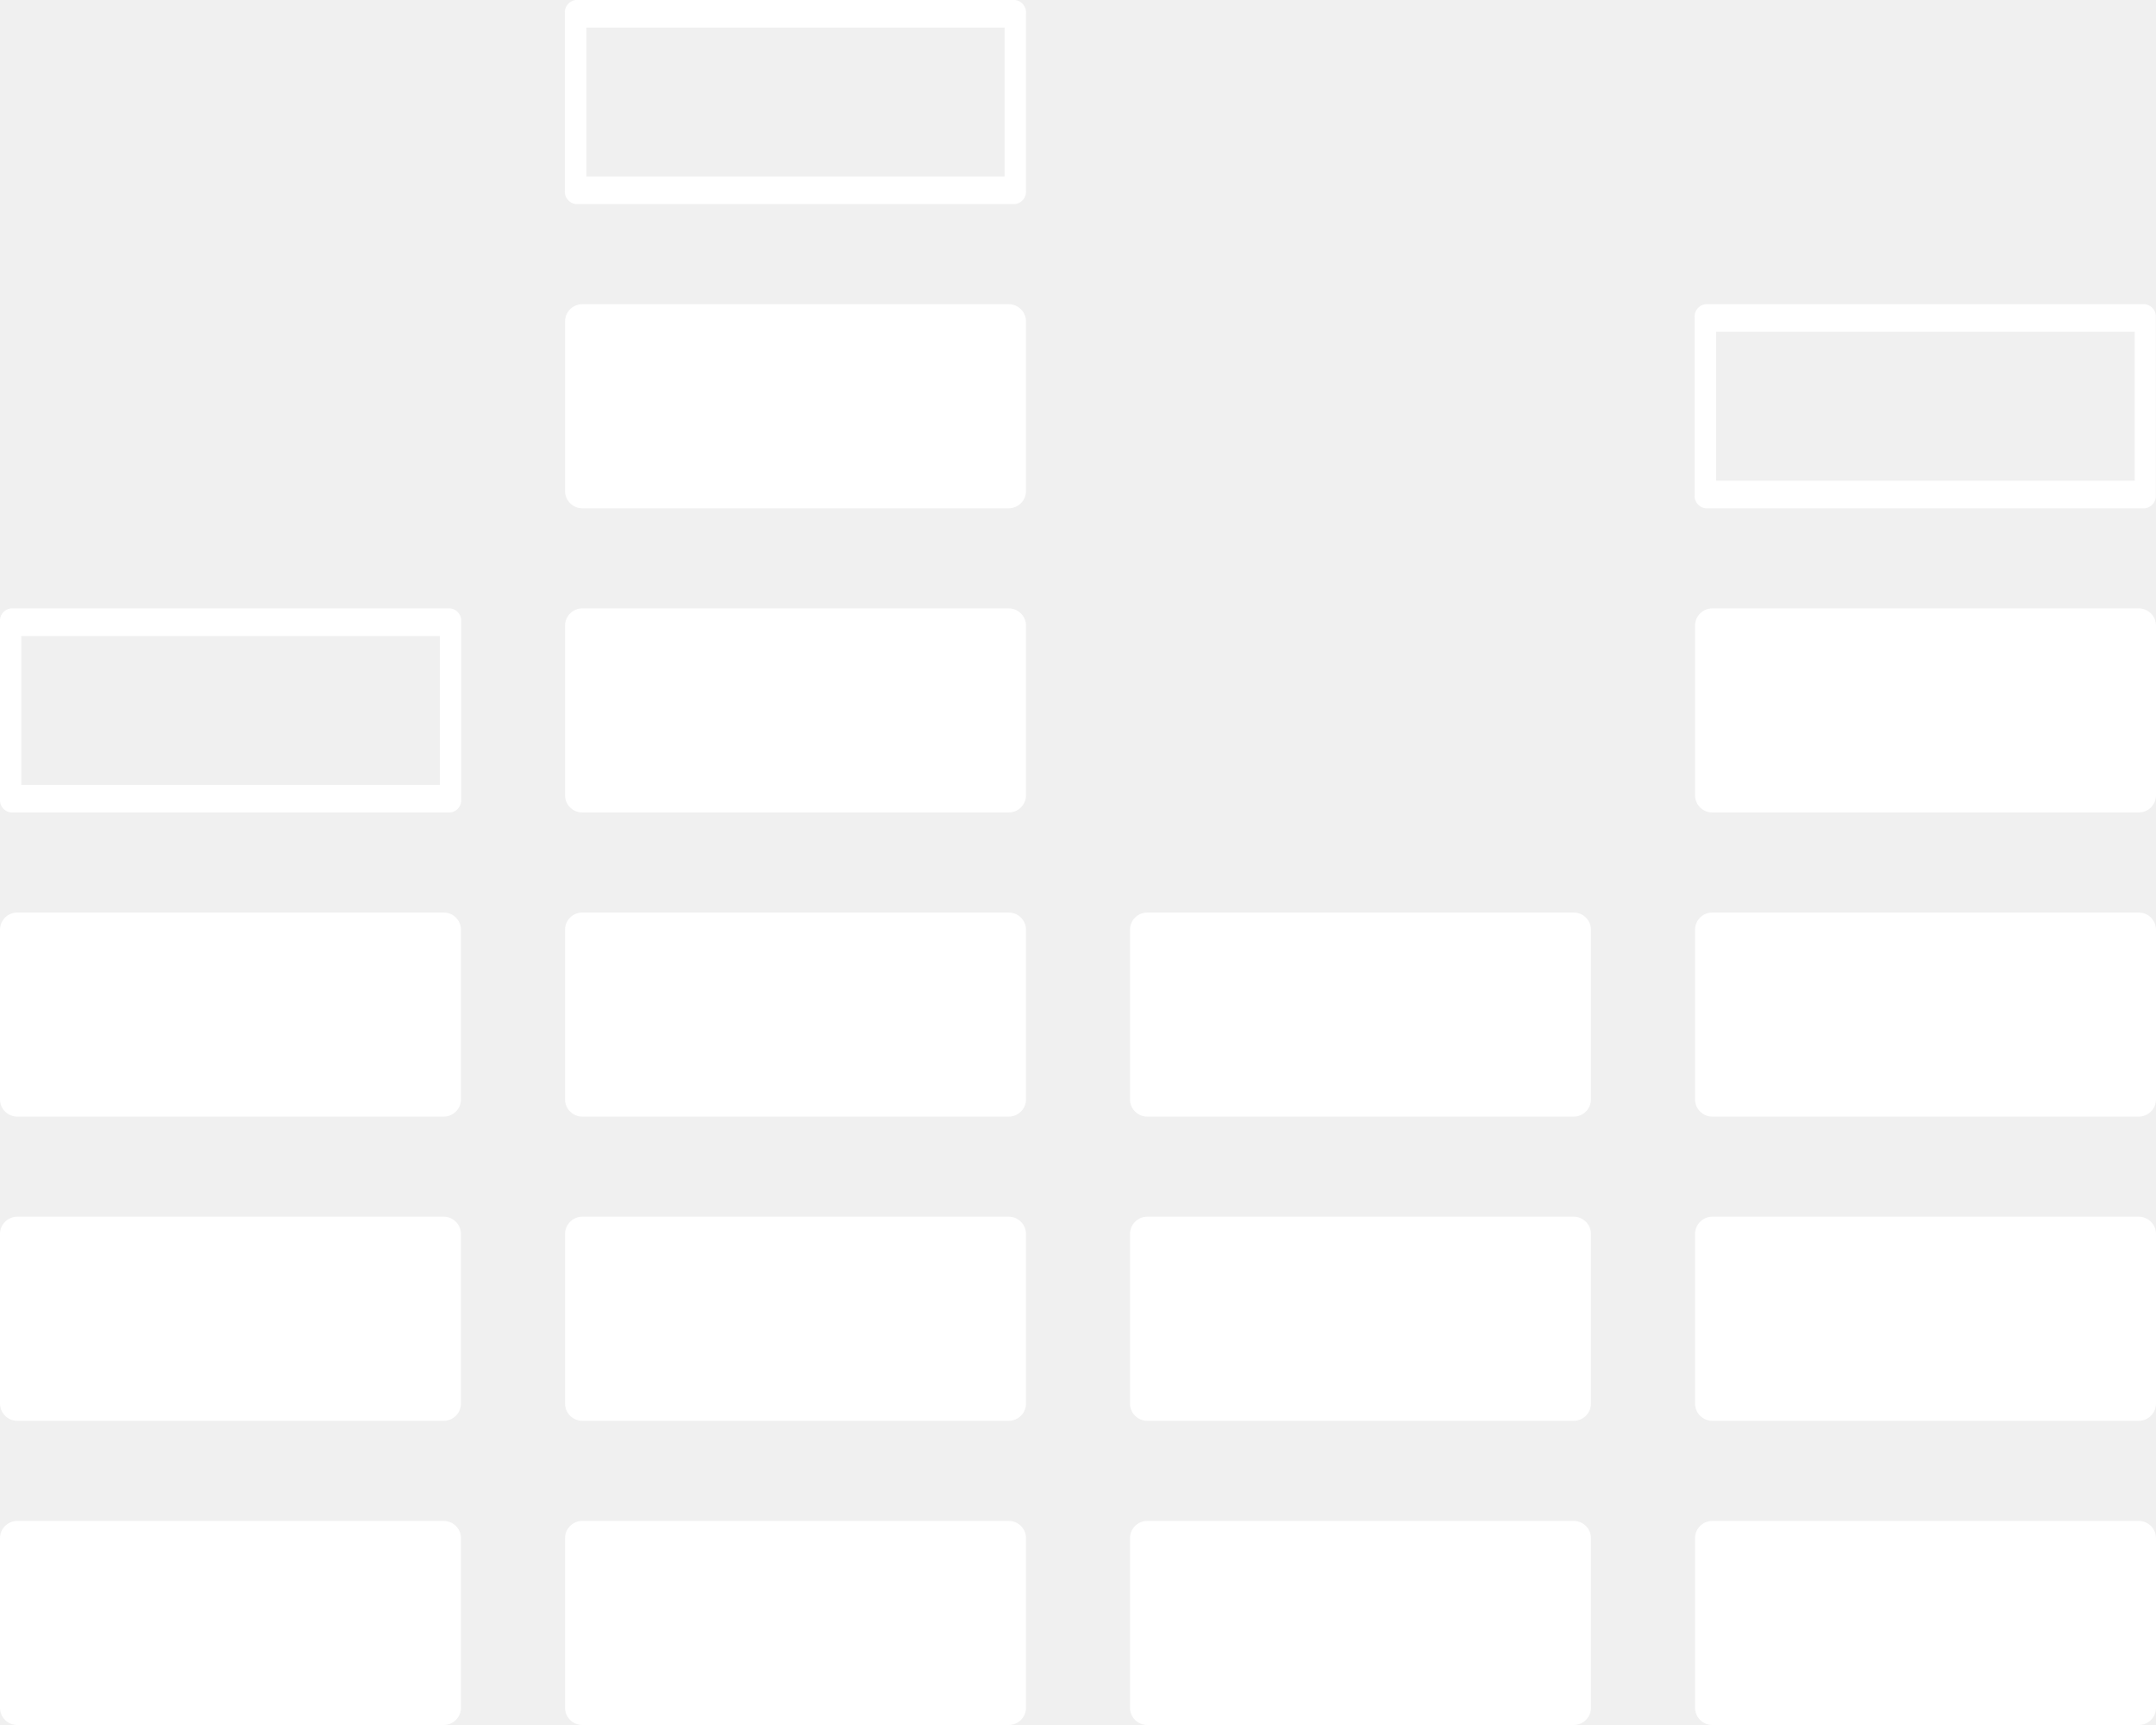
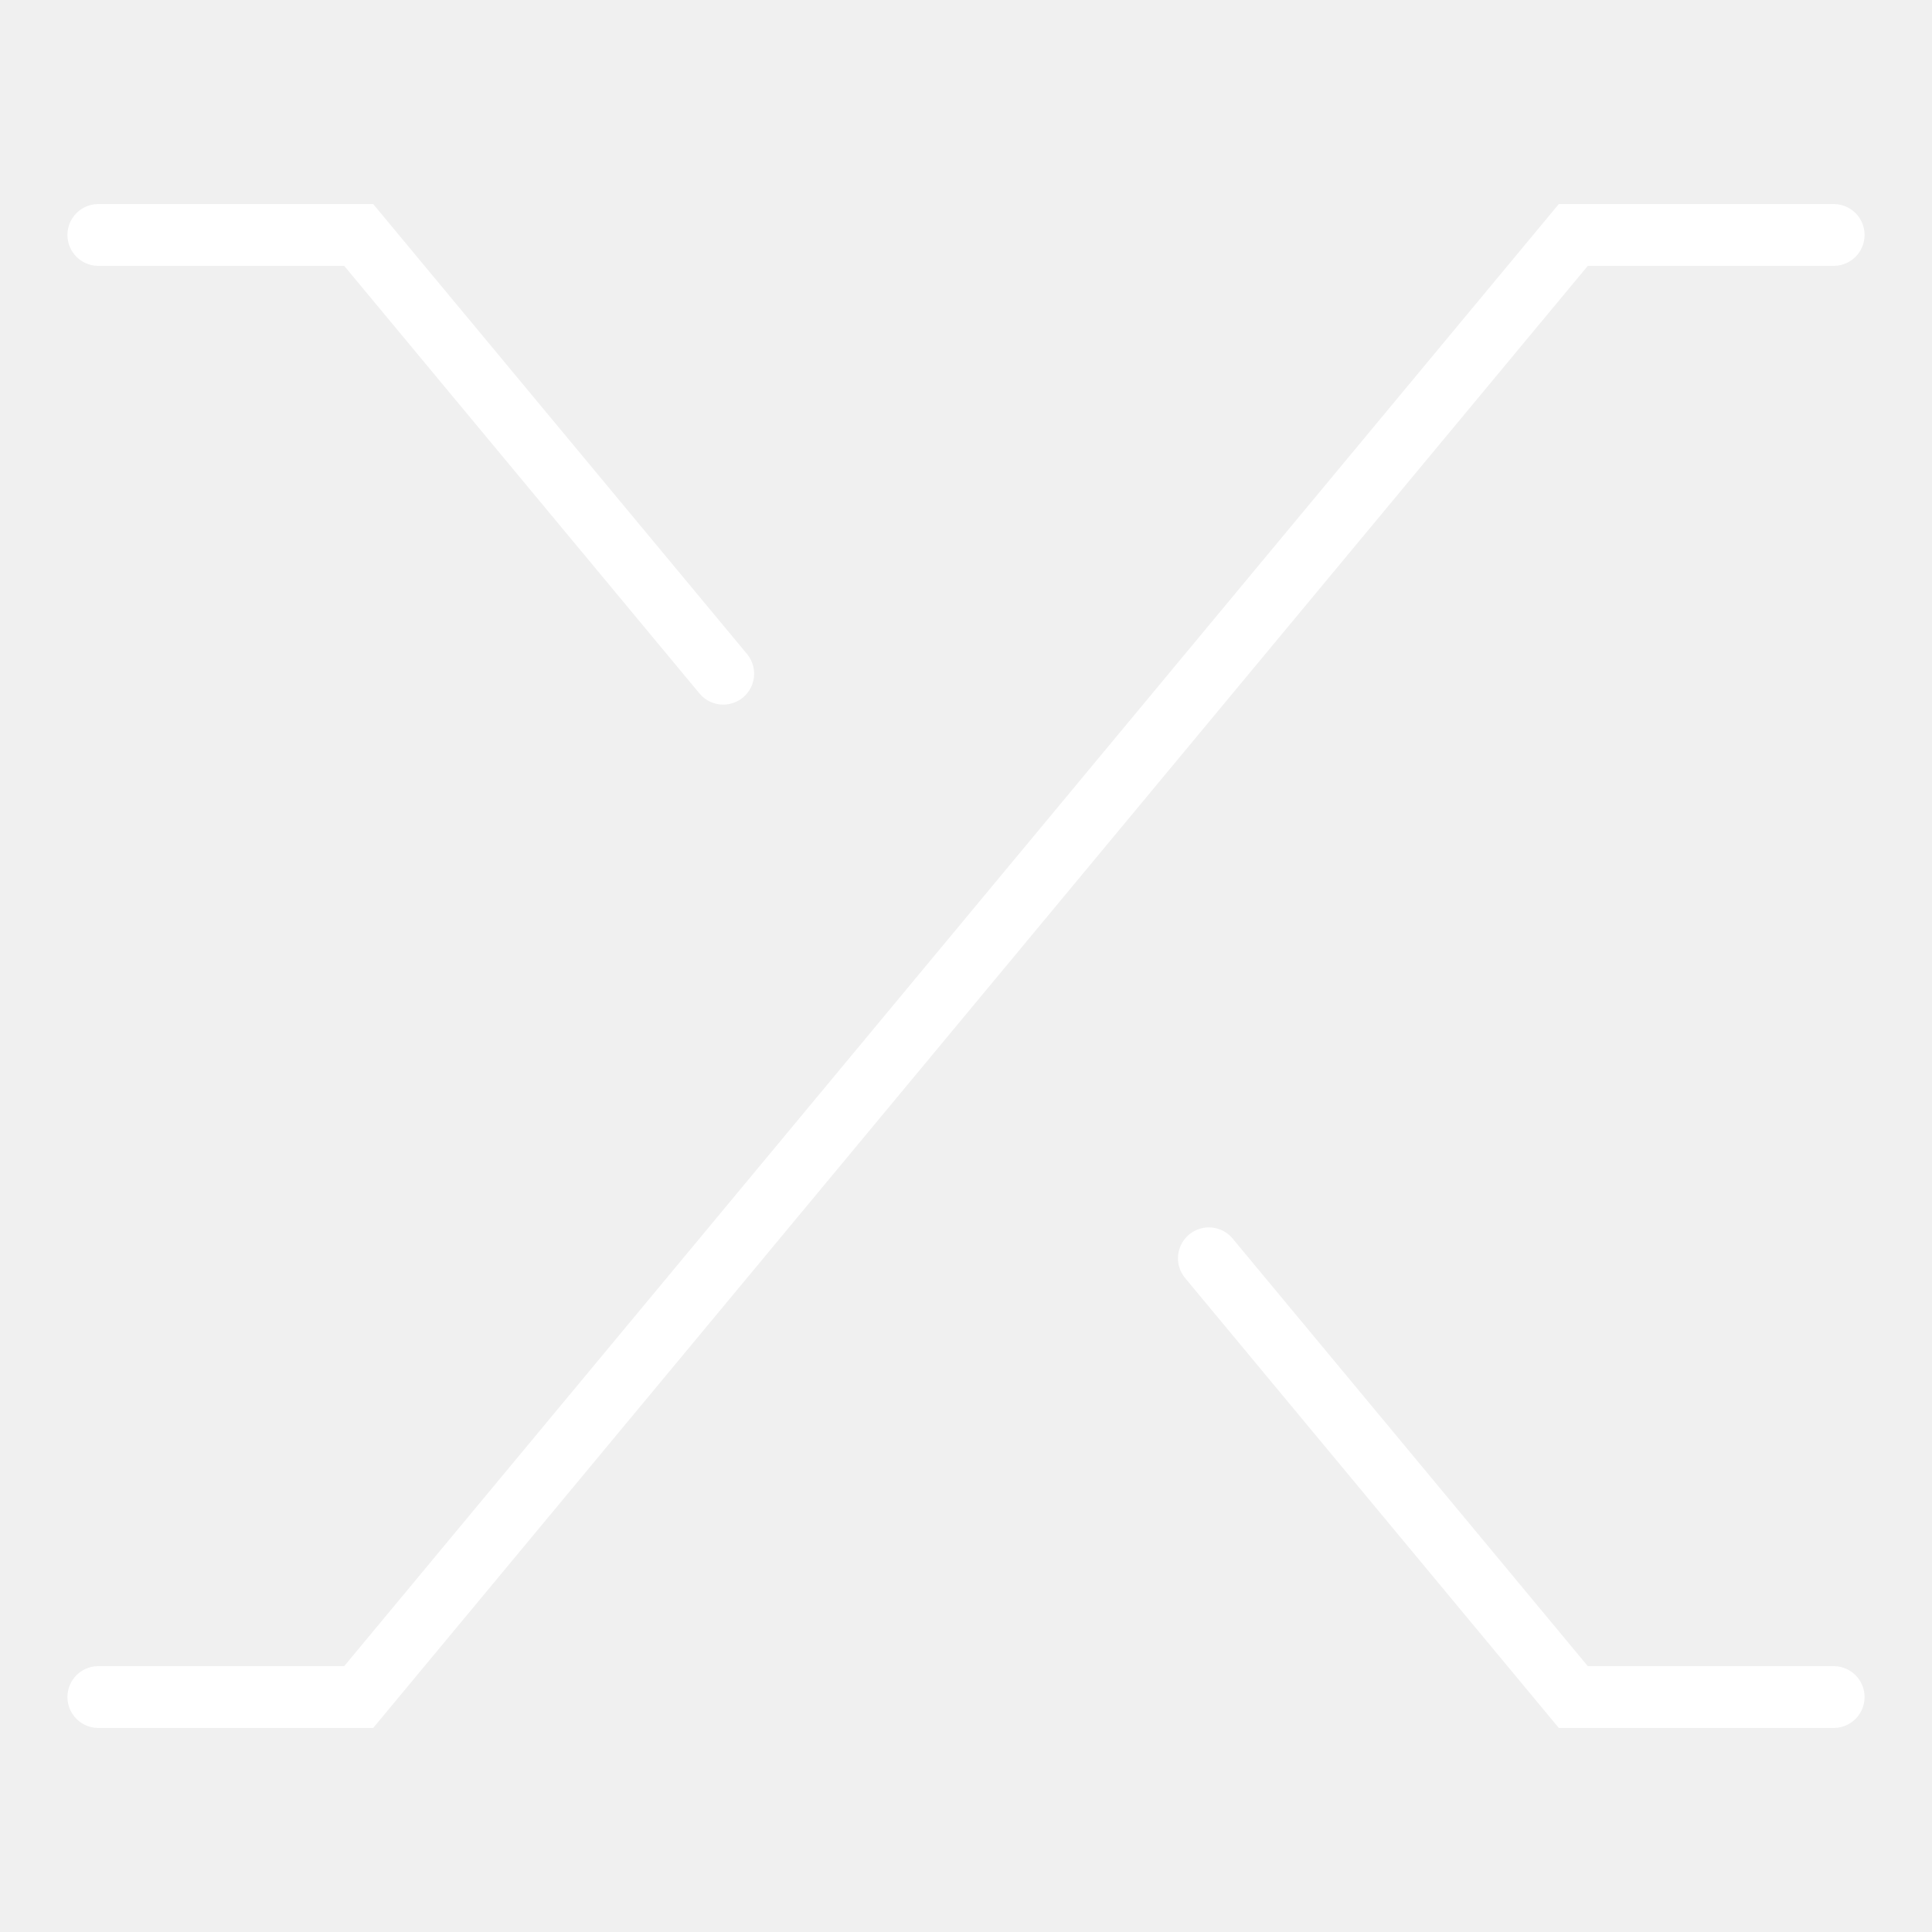
- <svg xmlns="http://www.w3.org/2000/svg" viewBox="0 0 250 200">
+ <svg xmlns="http://www.w3.org/2000/svg" id="Layer_1" data-name="Layer 1" viewBox="0 0 218.89 218.89">
  <defs>
-     <style>.cls-1{fill:#fff;}</style>
+     <style>.cls-1{fill:none;stroke:#fff;stroke-linecap:round;stroke-miterlimit:10;stroke-width:7px;}</style>
  </defs>
-   <g id="Layer_2" data-name="Layer 2">
-     <g id="Layer_1-2" data-name="Layer 1">
-       <rect class="cls-1" y="176.34" width="53.45" height="23.66" rx="2" />
-       <rect class="cls-1" y="141.07" width="53.45" height="23.66" rx="2" />
-       <rect class="cls-1" y="105.8" width="53.45" height="23.66" rx="2" />
-       <path class="cls-1" d="M51,73.74V91H2.47V73.74H51m1.23-3.2h-51A1.45,1.45,0,0,0,0,72.14V92.6a1.45,1.45,0,0,0,1.24,1.6h51a1.45,1.45,0,0,0,1.24-1.6V72.14a1.45,1.45,0,0,0-1.24-1.6Z" />
-       <rect class="cls-1" x="65.52" y="176.34" width="53.45" height="23.66" rx="2" />
-       <rect class="cls-1" x="65.52" y="141.07" width="53.45" height="23.66" rx="2" />
-       <rect class="cls-1" x="65.52" y="105.8" width="53.45" height="23.66" rx="2" />
-       <rect class="cls-1" x="65.52" y="70.54" width="53.45" height="23.66" rx="2" />
-       <rect class="cls-1" x="65.52" y="35.27" width="53.45" height="23.66" rx="2" />
-       <path class="cls-1" d="M116.49,3.2V20.46H68V3.2h48.5M117.73,0h-51a1.45,1.45,0,0,0-1.23,1.6V22.06a1.45,1.45,0,0,0,1.23,1.6h51a1.46,1.46,0,0,0,1.24-1.6V1.6A1.46,1.46,0,0,0,117.73,0Z" />
-       <rect class="cls-1" x="131.03" y="176.34" width="53.45" height="23.66" rx="2" />
-       <rect class="cls-1" x="131.03" y="141.07" width="53.45" height="23.66" rx="2" />
-       <rect class="cls-1" x="131.03" y="105.8" width="53.45" height="23.66" rx="2" />
-       <rect class="cls-1" x="196.55" y="176.34" width="53.45" height="23.66" rx="2" />
-       <rect class="cls-1" x="196.55" y="141.07" width="53.45" height="23.66" rx="2" />
-       <rect class="cls-1" x="196.55" y="105.8" width="53.45" height="23.66" rx="2" />
-       <rect class="cls-1" x="196.55" y="70.54" width="53.45" height="23.66" rx="2" />
-       <path class="cls-1" d="M247.53,38.47V55.73H199V38.47h48.51m1.23-3.2h-51a1.45,1.45,0,0,0-1.24,1.6V57.33a1.45,1.45,0,0,0,1.24,1.6h51a1.45,1.45,0,0,0,1.24-1.6V36.87a1.45,1.45,0,0,0-1.24-1.6Z" />
-     </g>
-   </g>
+   <polyline class="cls-1" points="136.96 142.56 178.25 192.27 207.75 192.27" />
+   <polyline class="cls-1" points="81.94 76.33 40.64 26.62 11.14 26.62" />
+   <polyline class="cls-1" points="207.75 26.62 178.25 26.62 40.64 192.27 11.14 192.27" />
</svg>
